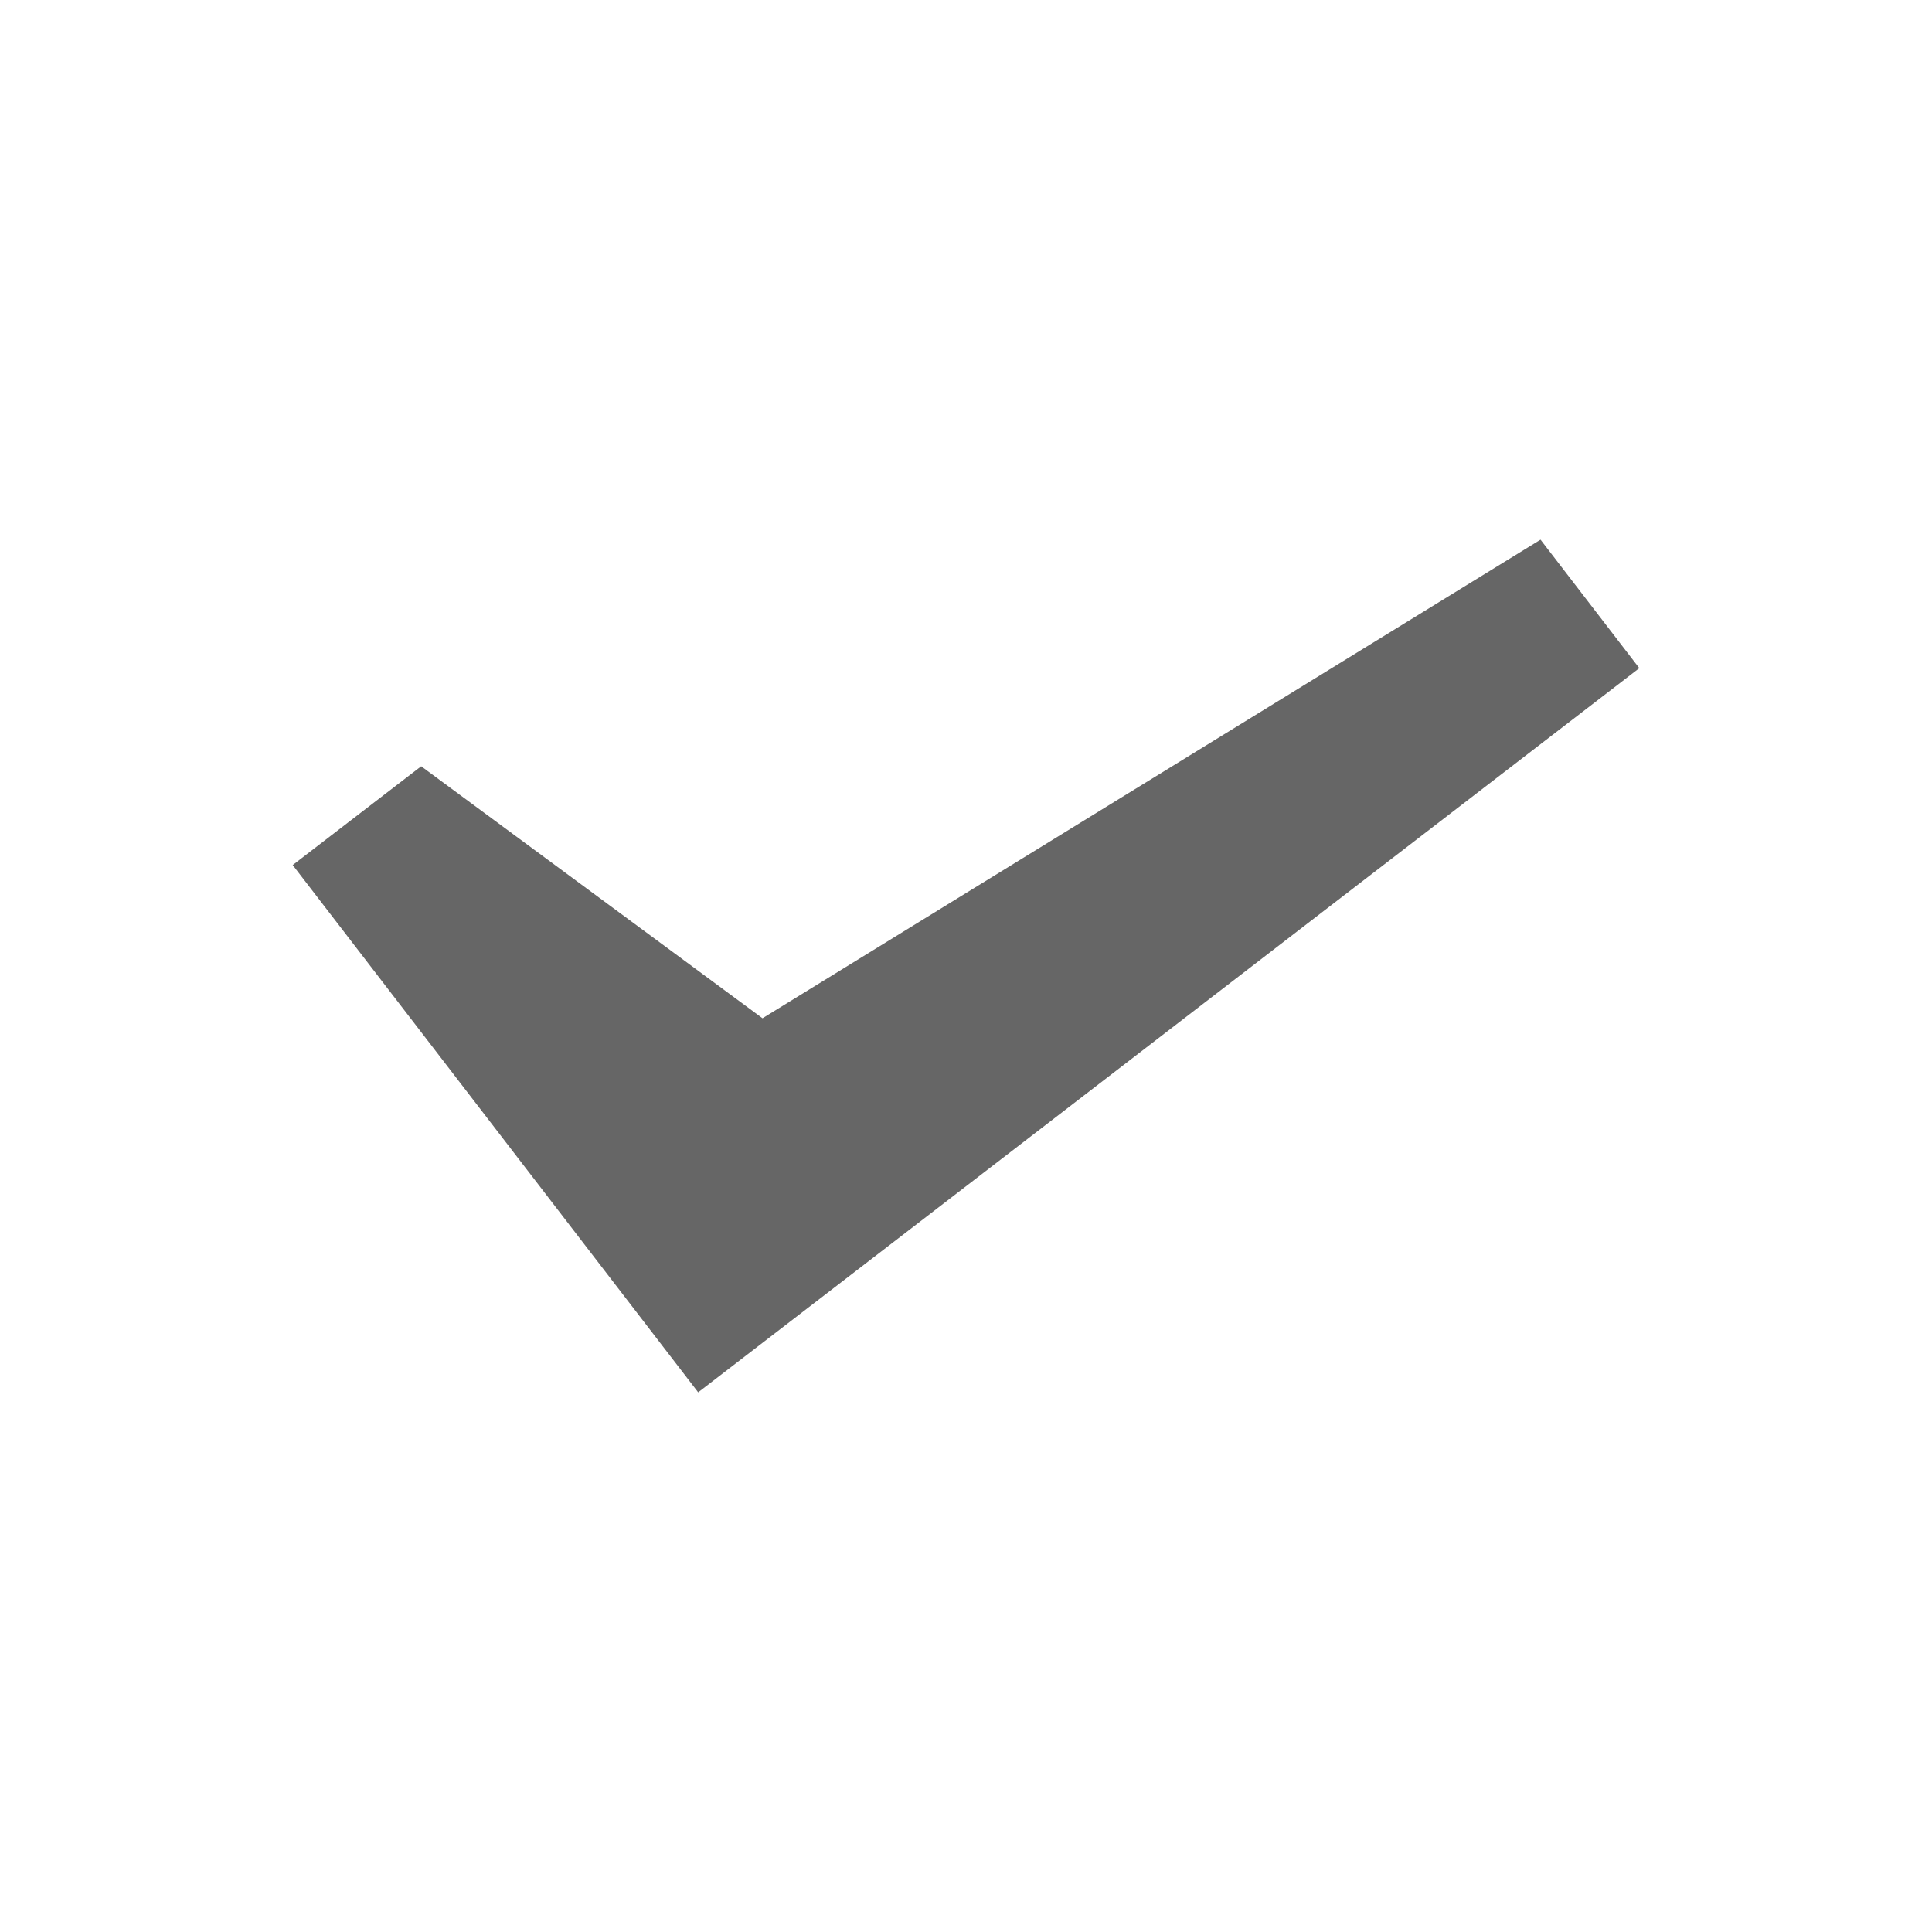
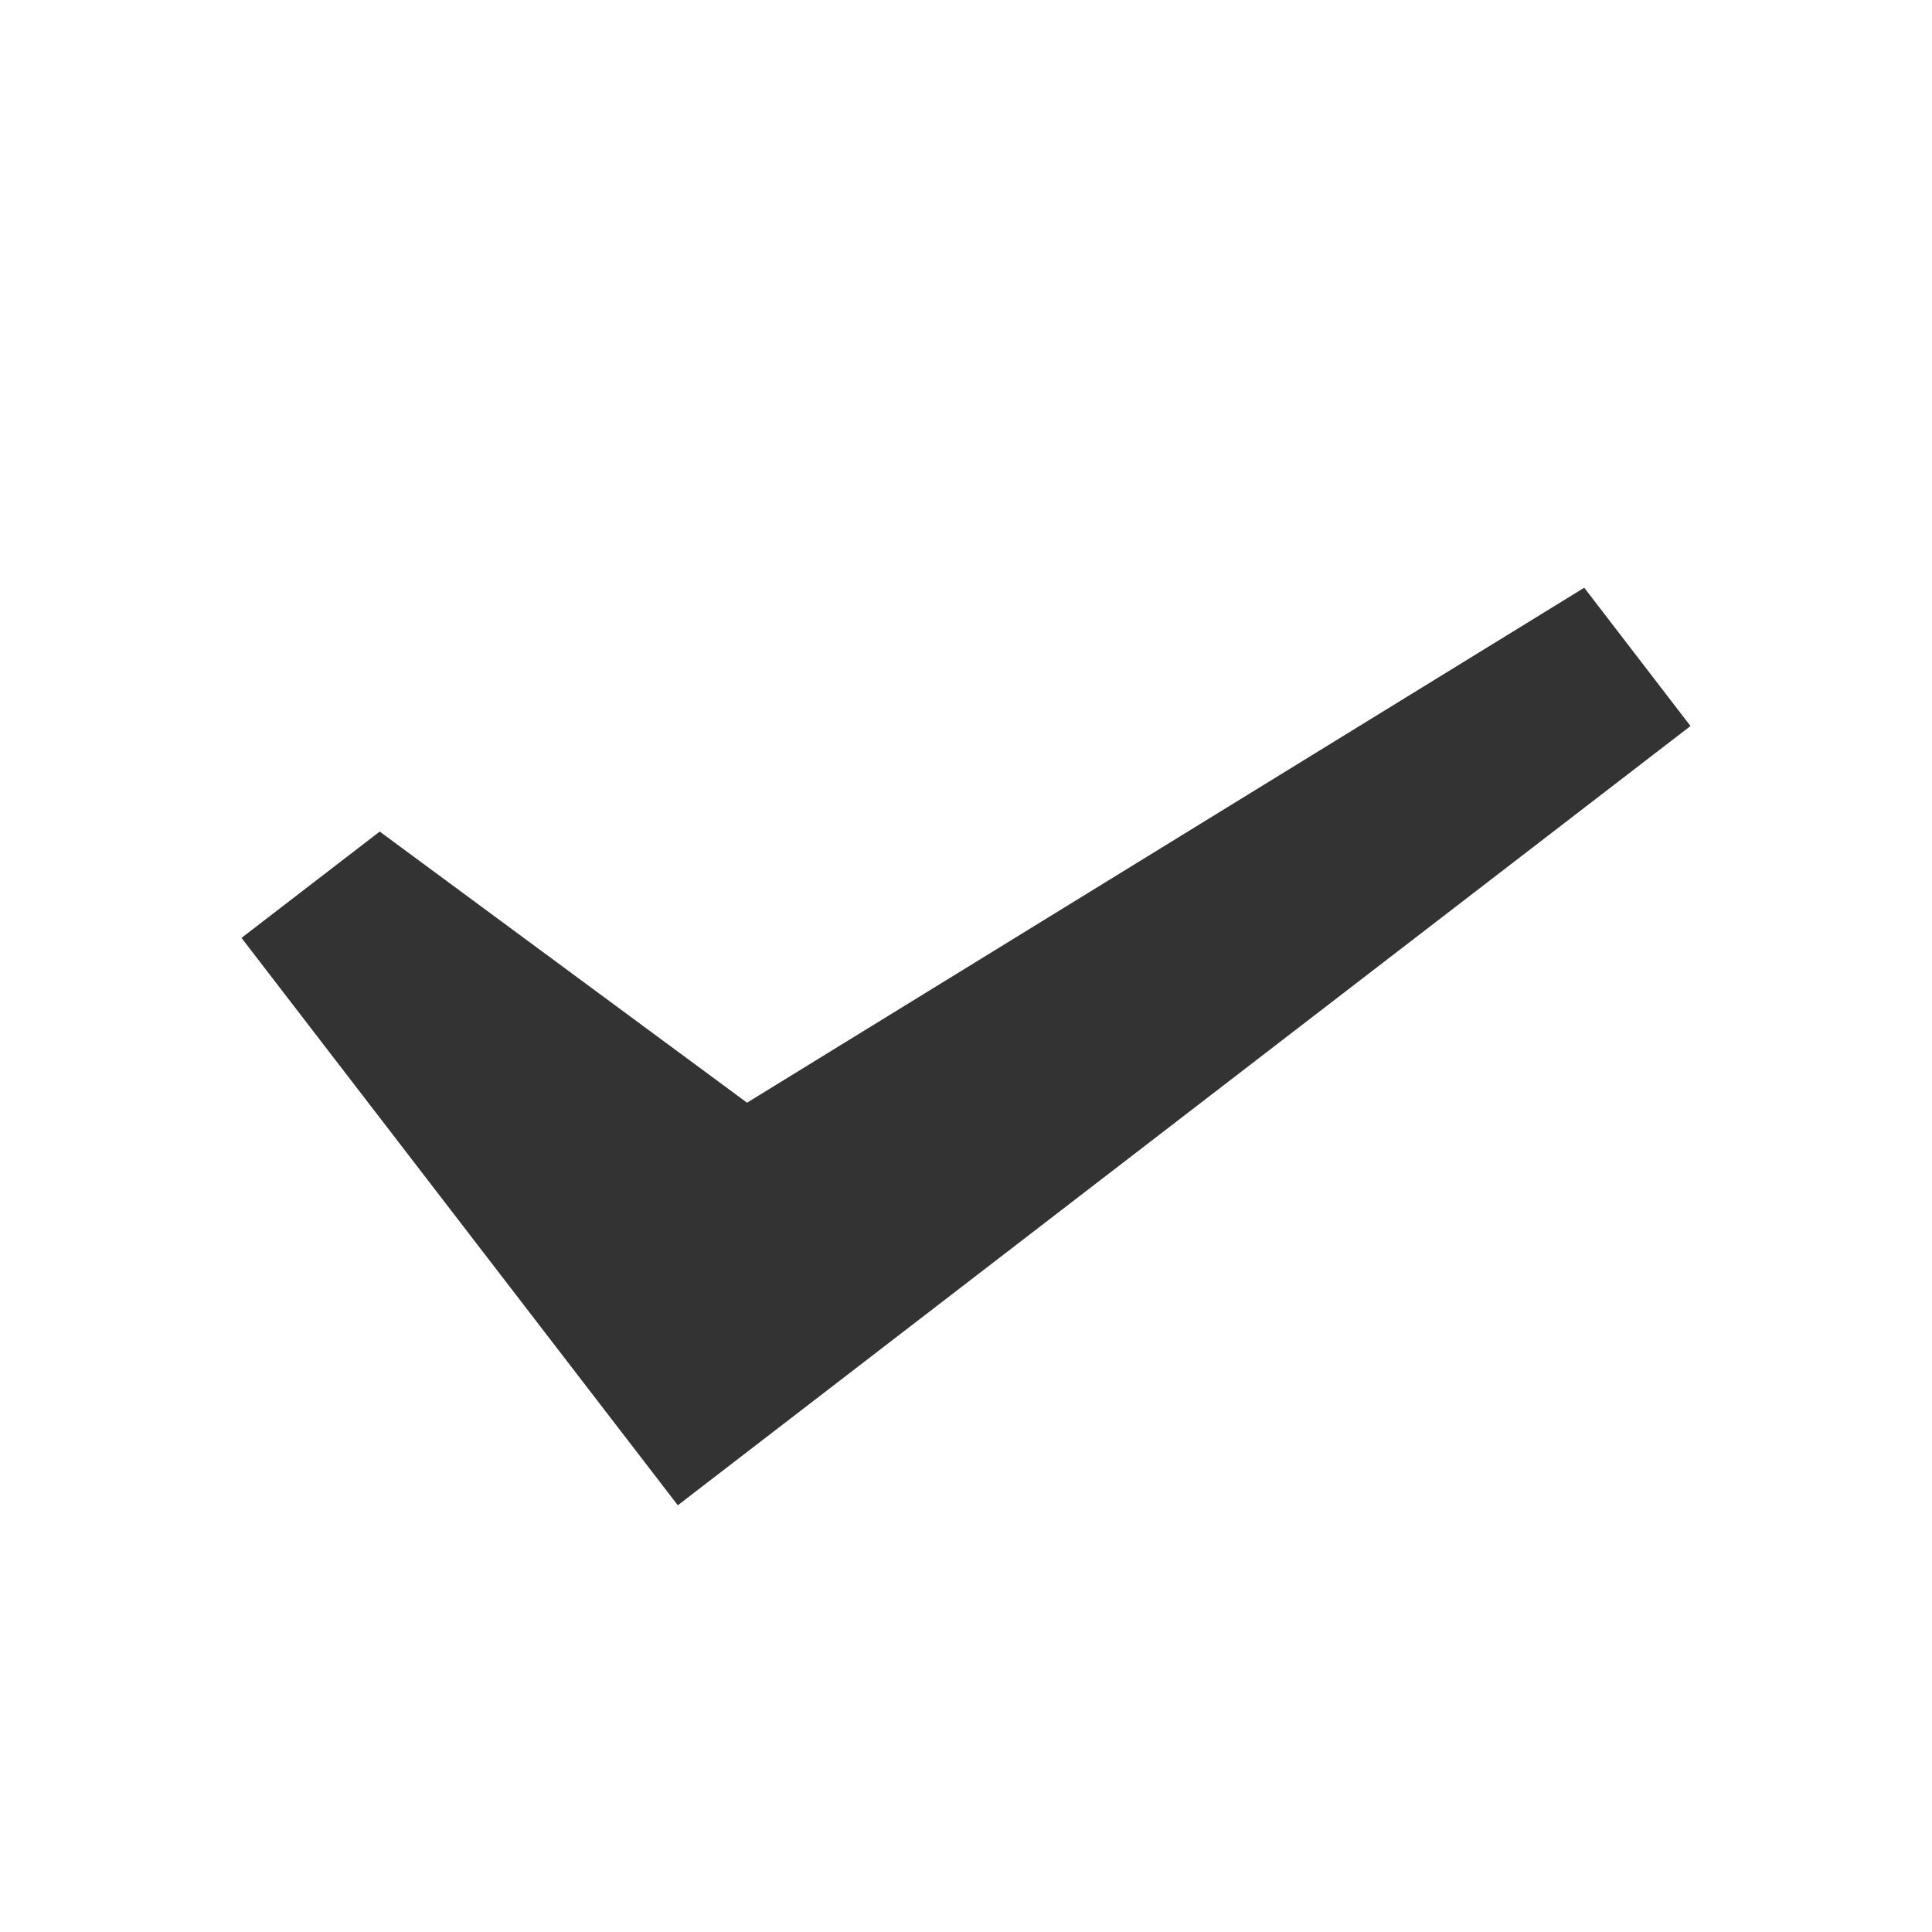
<svg xmlns="http://www.w3.org/2000/svg" version="1.1" id="Layer_1" x="0px" y="0px" width="24px" height="24px" viewBox="0 0 24 24" enable-background="new 0 0 24 24" xml:space="preserve">
-   <polygon fill="#666666" enable-background="new    " points="9.472,12.649 19.137,6.704 20.364,8.3 8.673,17.296 3.636,10.746   5.232,9.519 " />
+   <polygon fill="#333333" points="9.28,13.698 19.68,7.301 21,9.019 8.42,18.699 3,11.651 4.717,10.33 " />
</svg>
